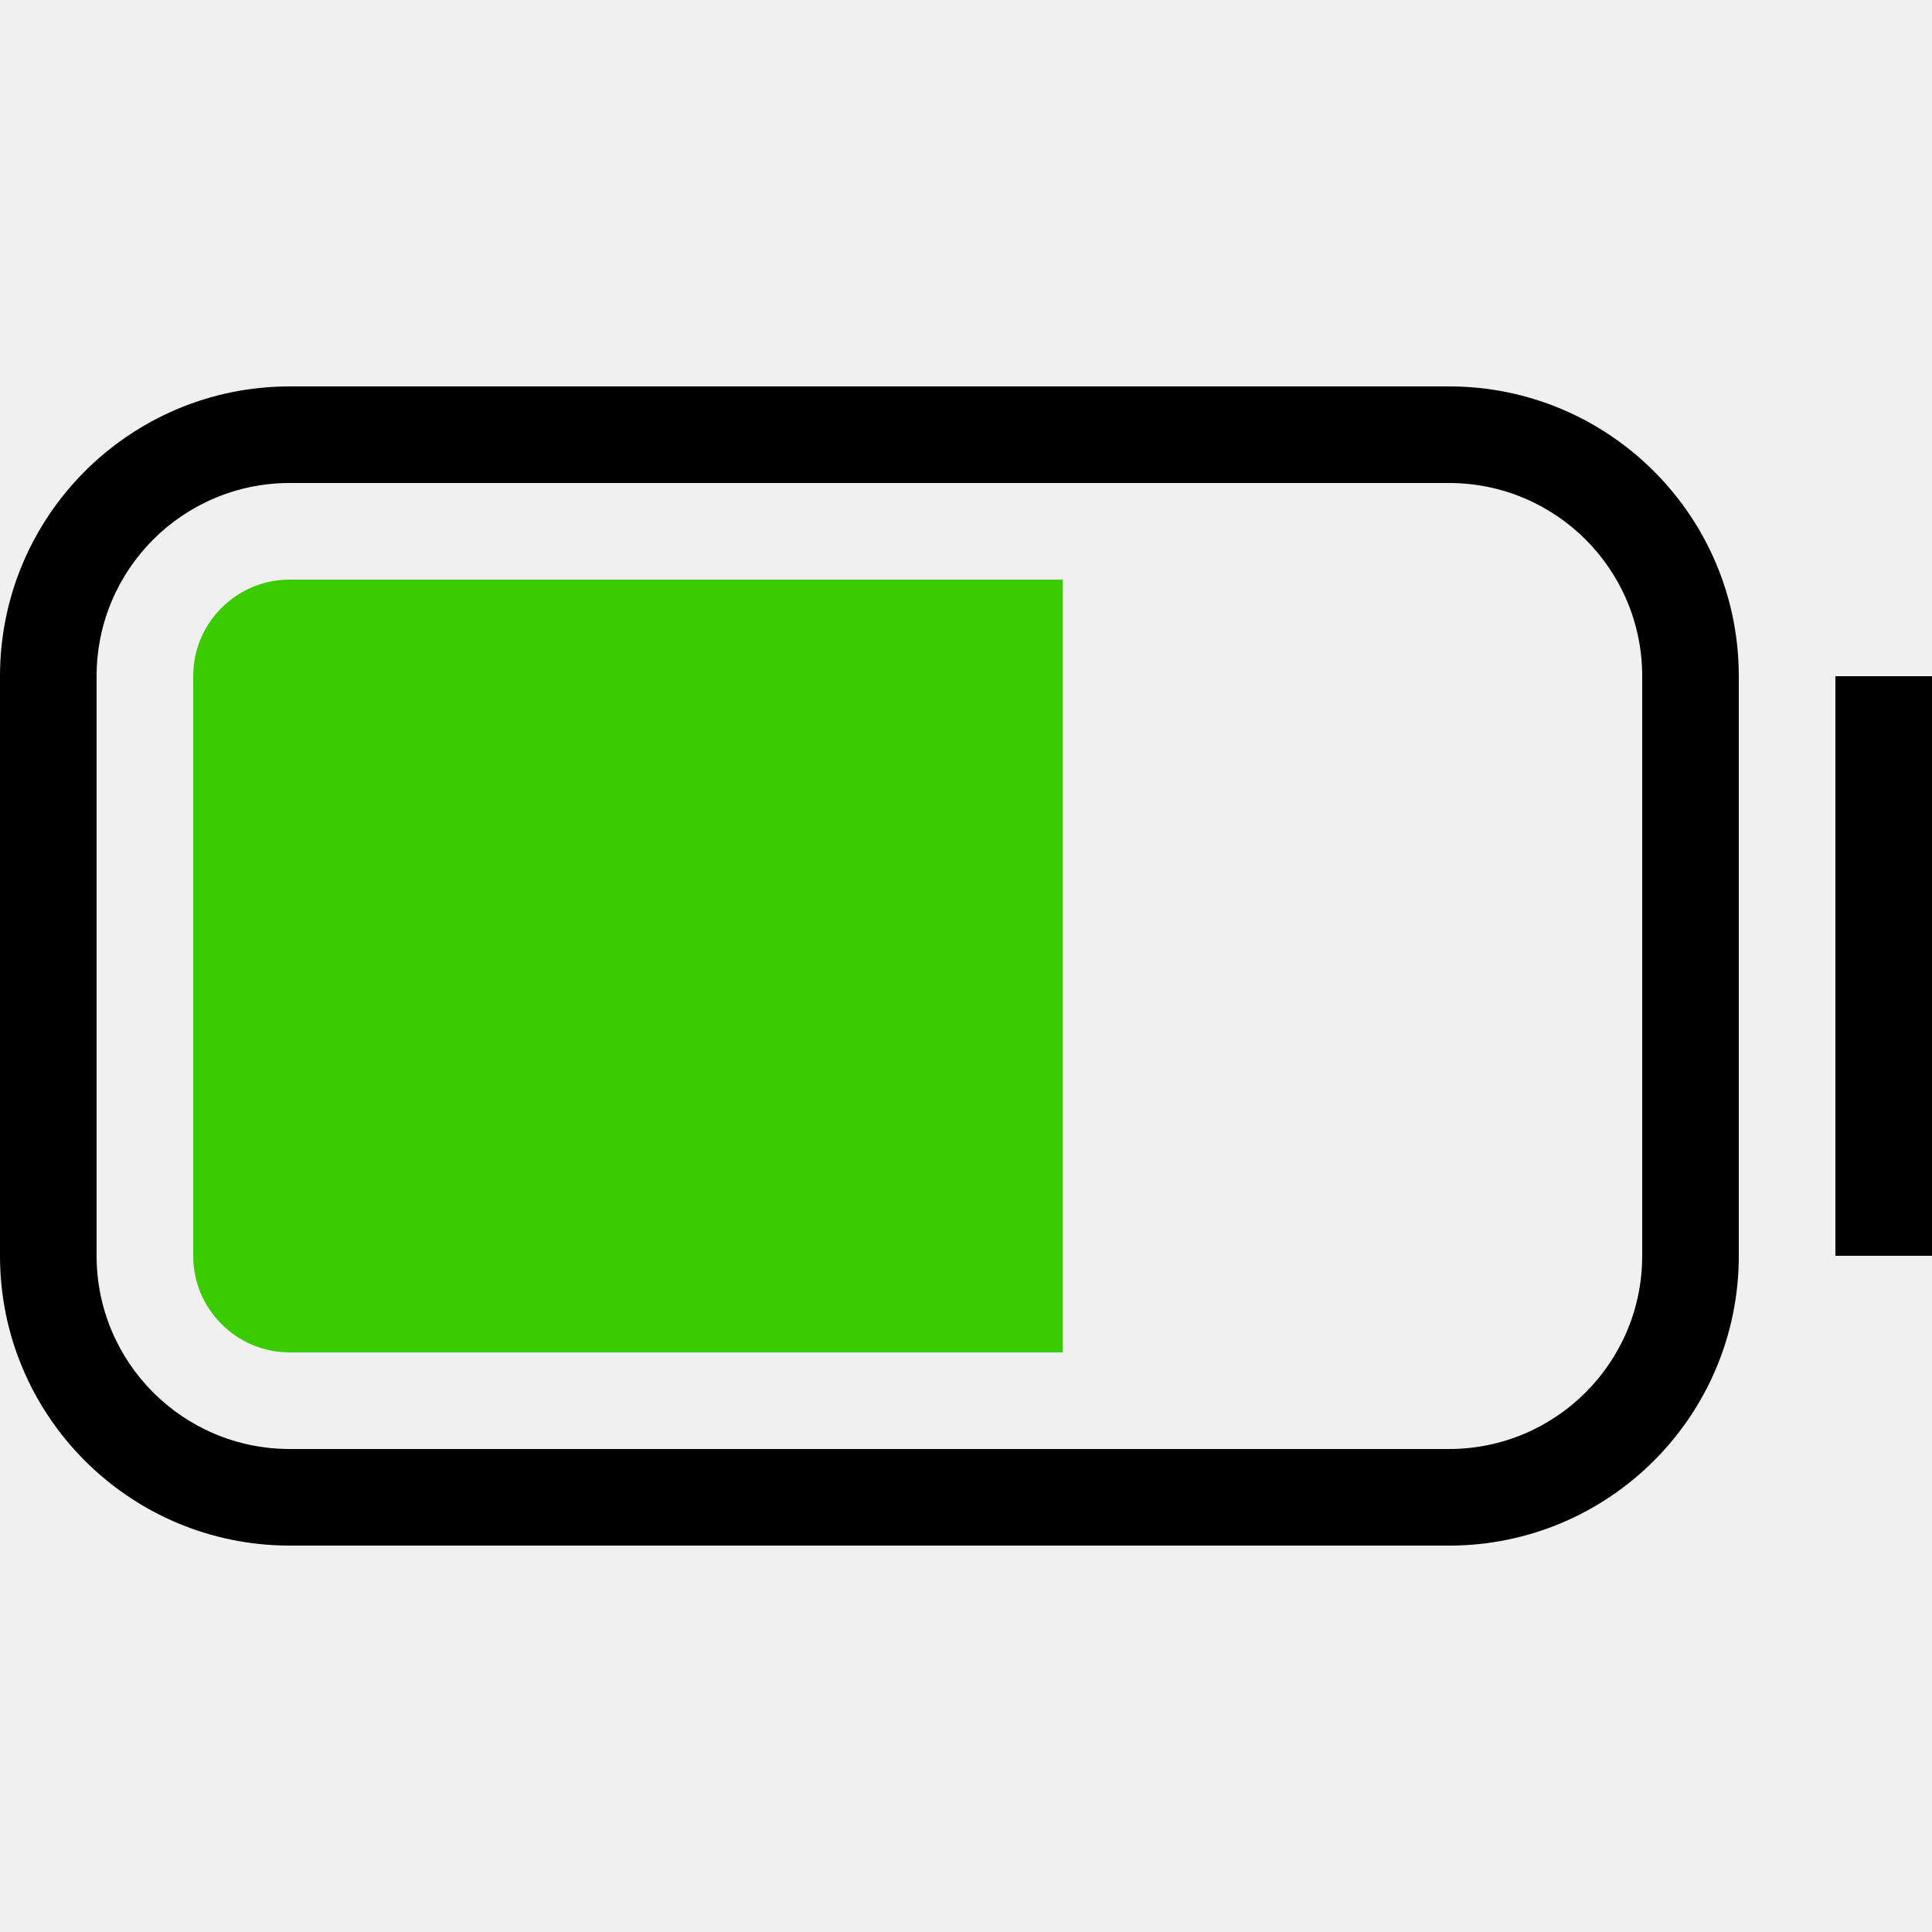
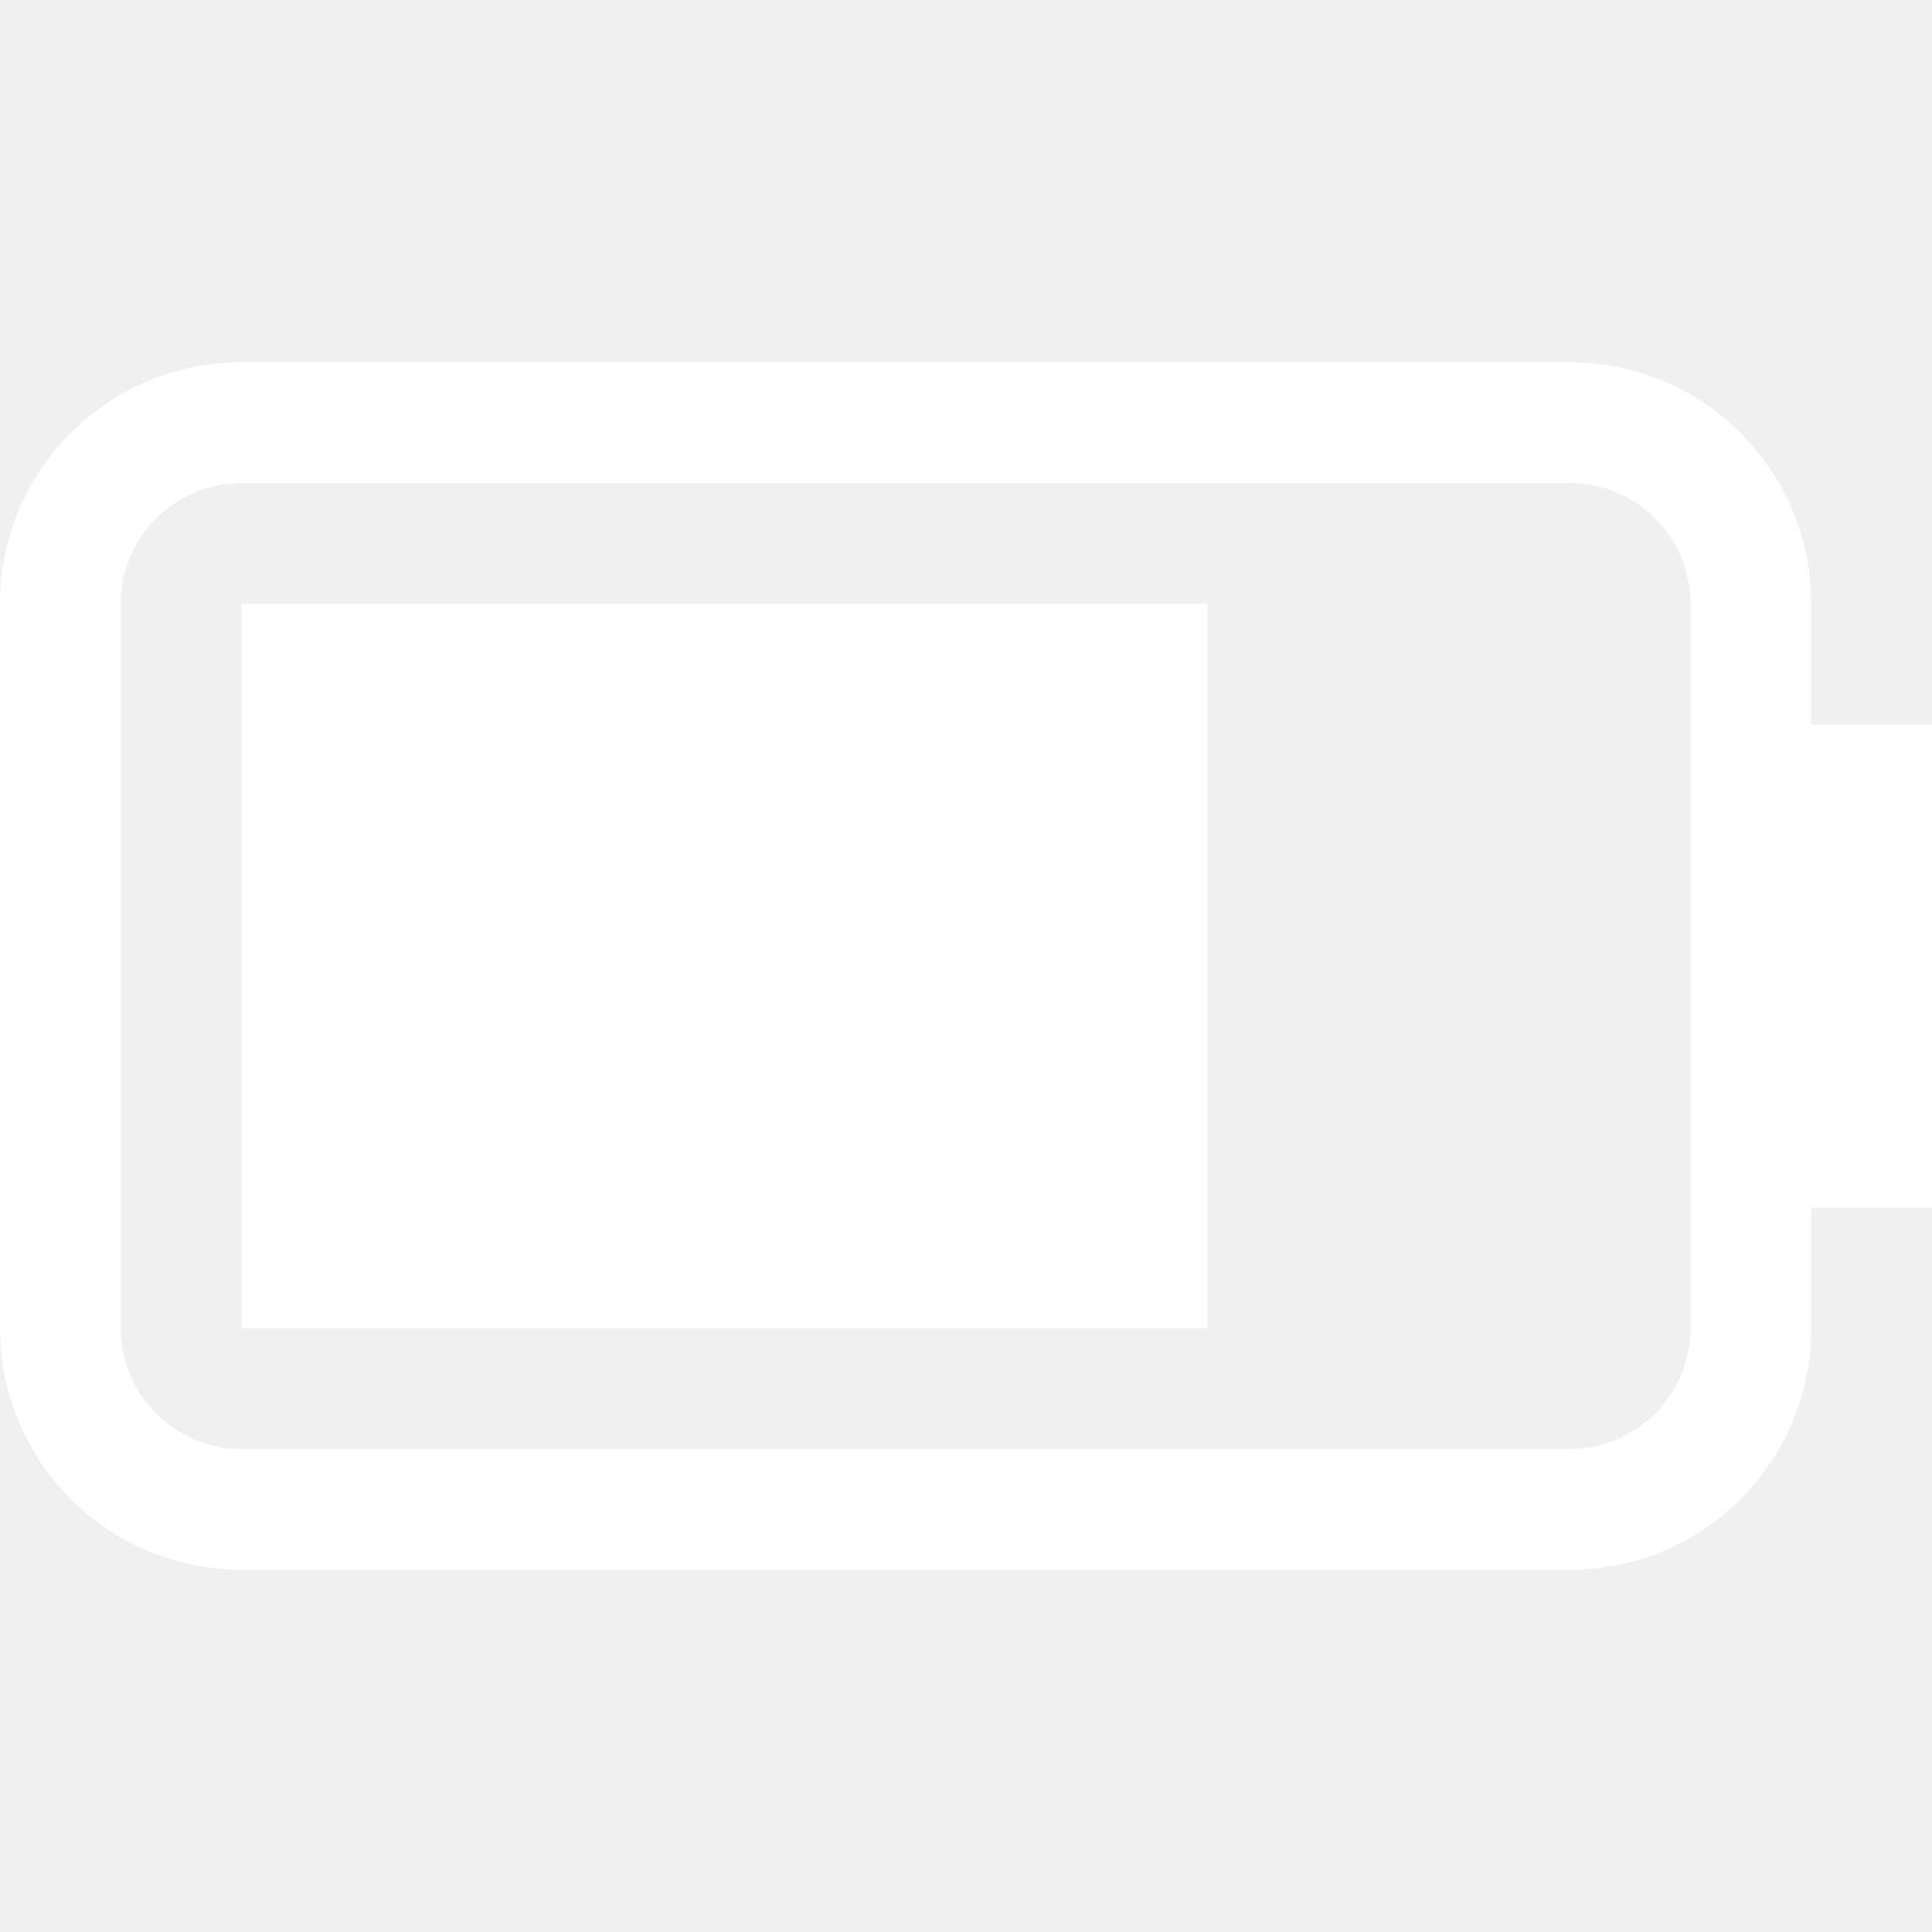
- <svg xmlns="http://www.w3.org/2000/svg" width="20" height="20" viewBox="0 0 20 20">
-   <g fill="none" fill-rule="evenodd" transform="translate(0 4)">
-     <path fill="#3ACB00" d="M1,0 L9,0 L9,0 L9,8 L1,8 C0.448,8 6.76353751e-17,7.552 0,7 L0,1 C-6.76353751e-17,0.448 0.448,1.01453063e-16 1,0 Z" transform="translate(2 2)" />
-     <path fill="#000" d="M15,-4.61852778e-14 C16.657,-4.61852778e-14 18,1.343 18,3 L18,9 C18,10.657 16.657,12 15,12 L3,12 C1.343,12 0,10.657 0,9 L0,3 C0,1.343 1.343,-4.61852778e-14 3,-4.61852778e-14 L15,-4.61852778e-14 Z M15,1 L3,1 C1.895,1 1,1.895 1,3 L1,9 C1,10.105 1.895,11 3,11 L15,11 C16.105,11 17,10.105 17,9 L17,3 C17,1.895 16.105,1 15,1 Z M20,3 L20,9 L19,9 L19,3 L20,3 Z" />
+ <svg xmlns="http://www.w3.org/2000/svg" width="16px" height="16px" viewBox="0 0 16 16" version="1.1">
+   <g id="battery-070-symbolic" stroke="none" stroke-width="1" fill="none" fill-rule="evenodd">
+     <path d="M13,4 L2,4 C1.448,4 1,4.448 1,5 L1,11 C1,11.552 1.448,12 2,12 L13,12 C13.552,12 14,11.552 14,11 L14,5 C14,4.448 13.552,4 13,4 Z M15,11 C15,12.105 14.105,13 13,13 L2,13 C0.895,13 0,12.105 0,11 L0,5 C0,3.895 0.895,3 2,3 L13,3 C14.105,3 15,3.895 15,5 L15,6 L16,6 L16,10 L15,10 L15,11 Z" id="形状" fill="#FFFFFF" />
+     <polygon id="Rectangle" fill="#FFFFFF" points="2 5 10 5 10 11 2 11" />
  </g>
</svg>
